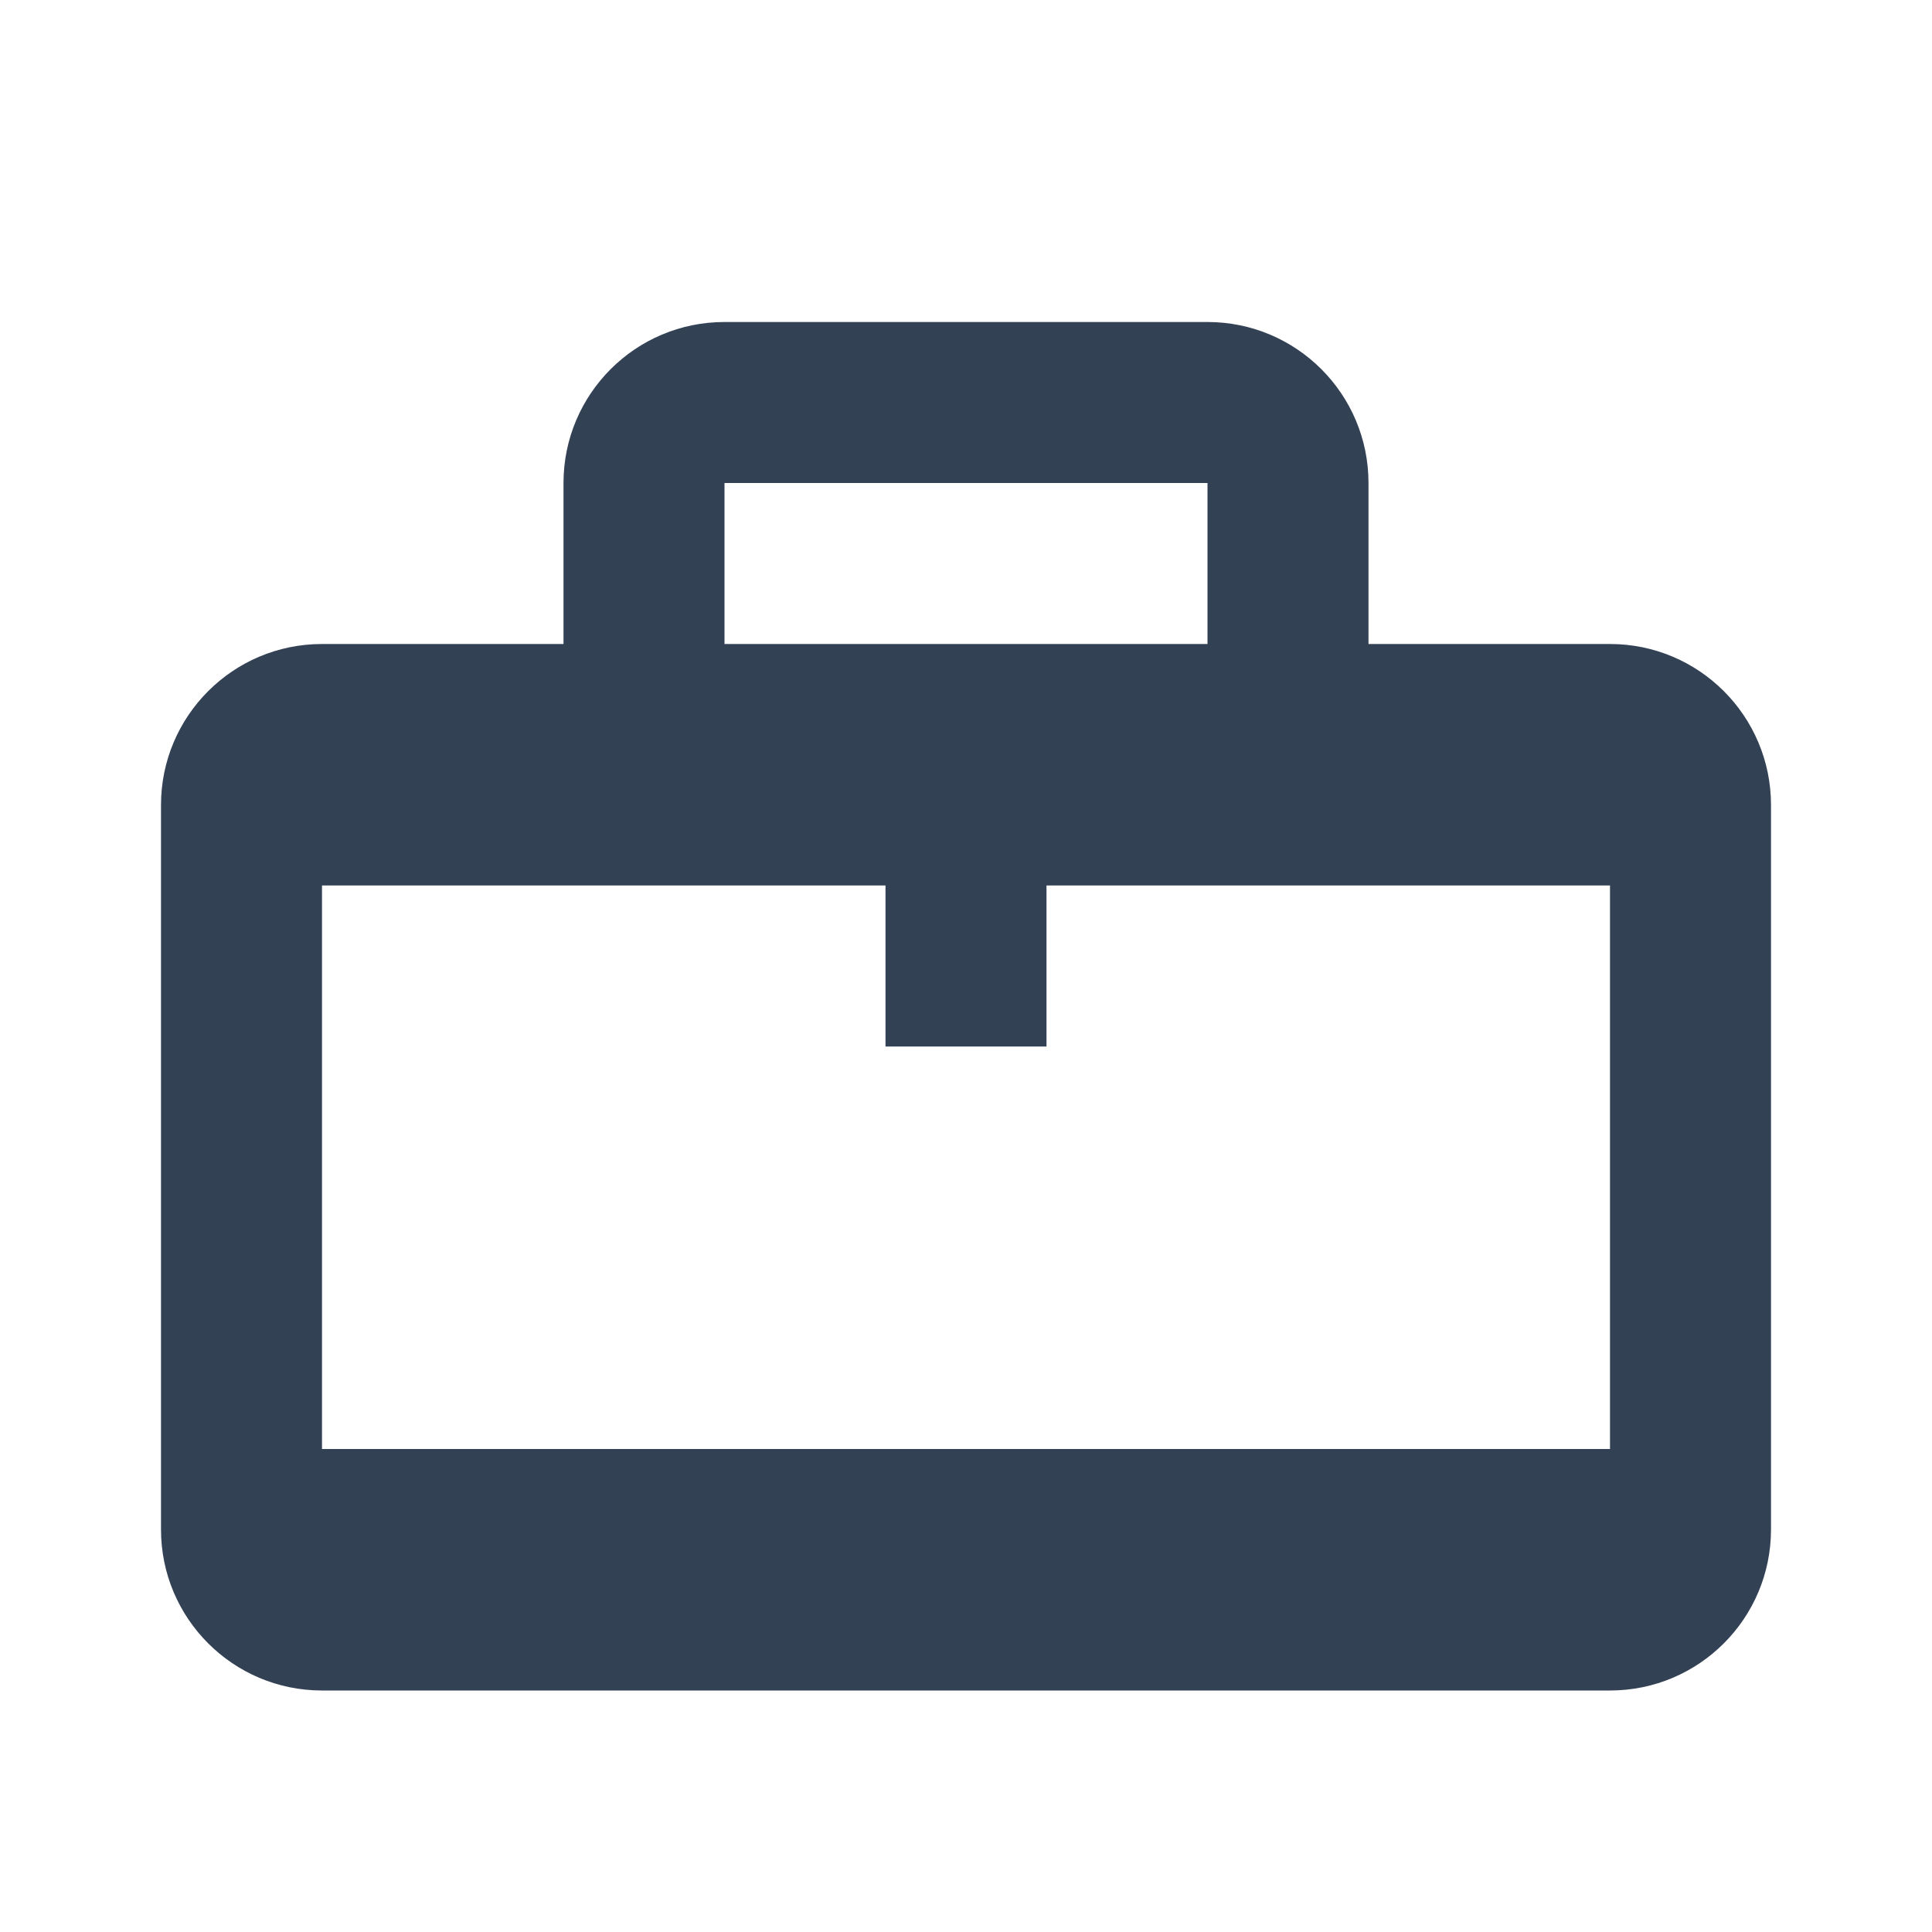
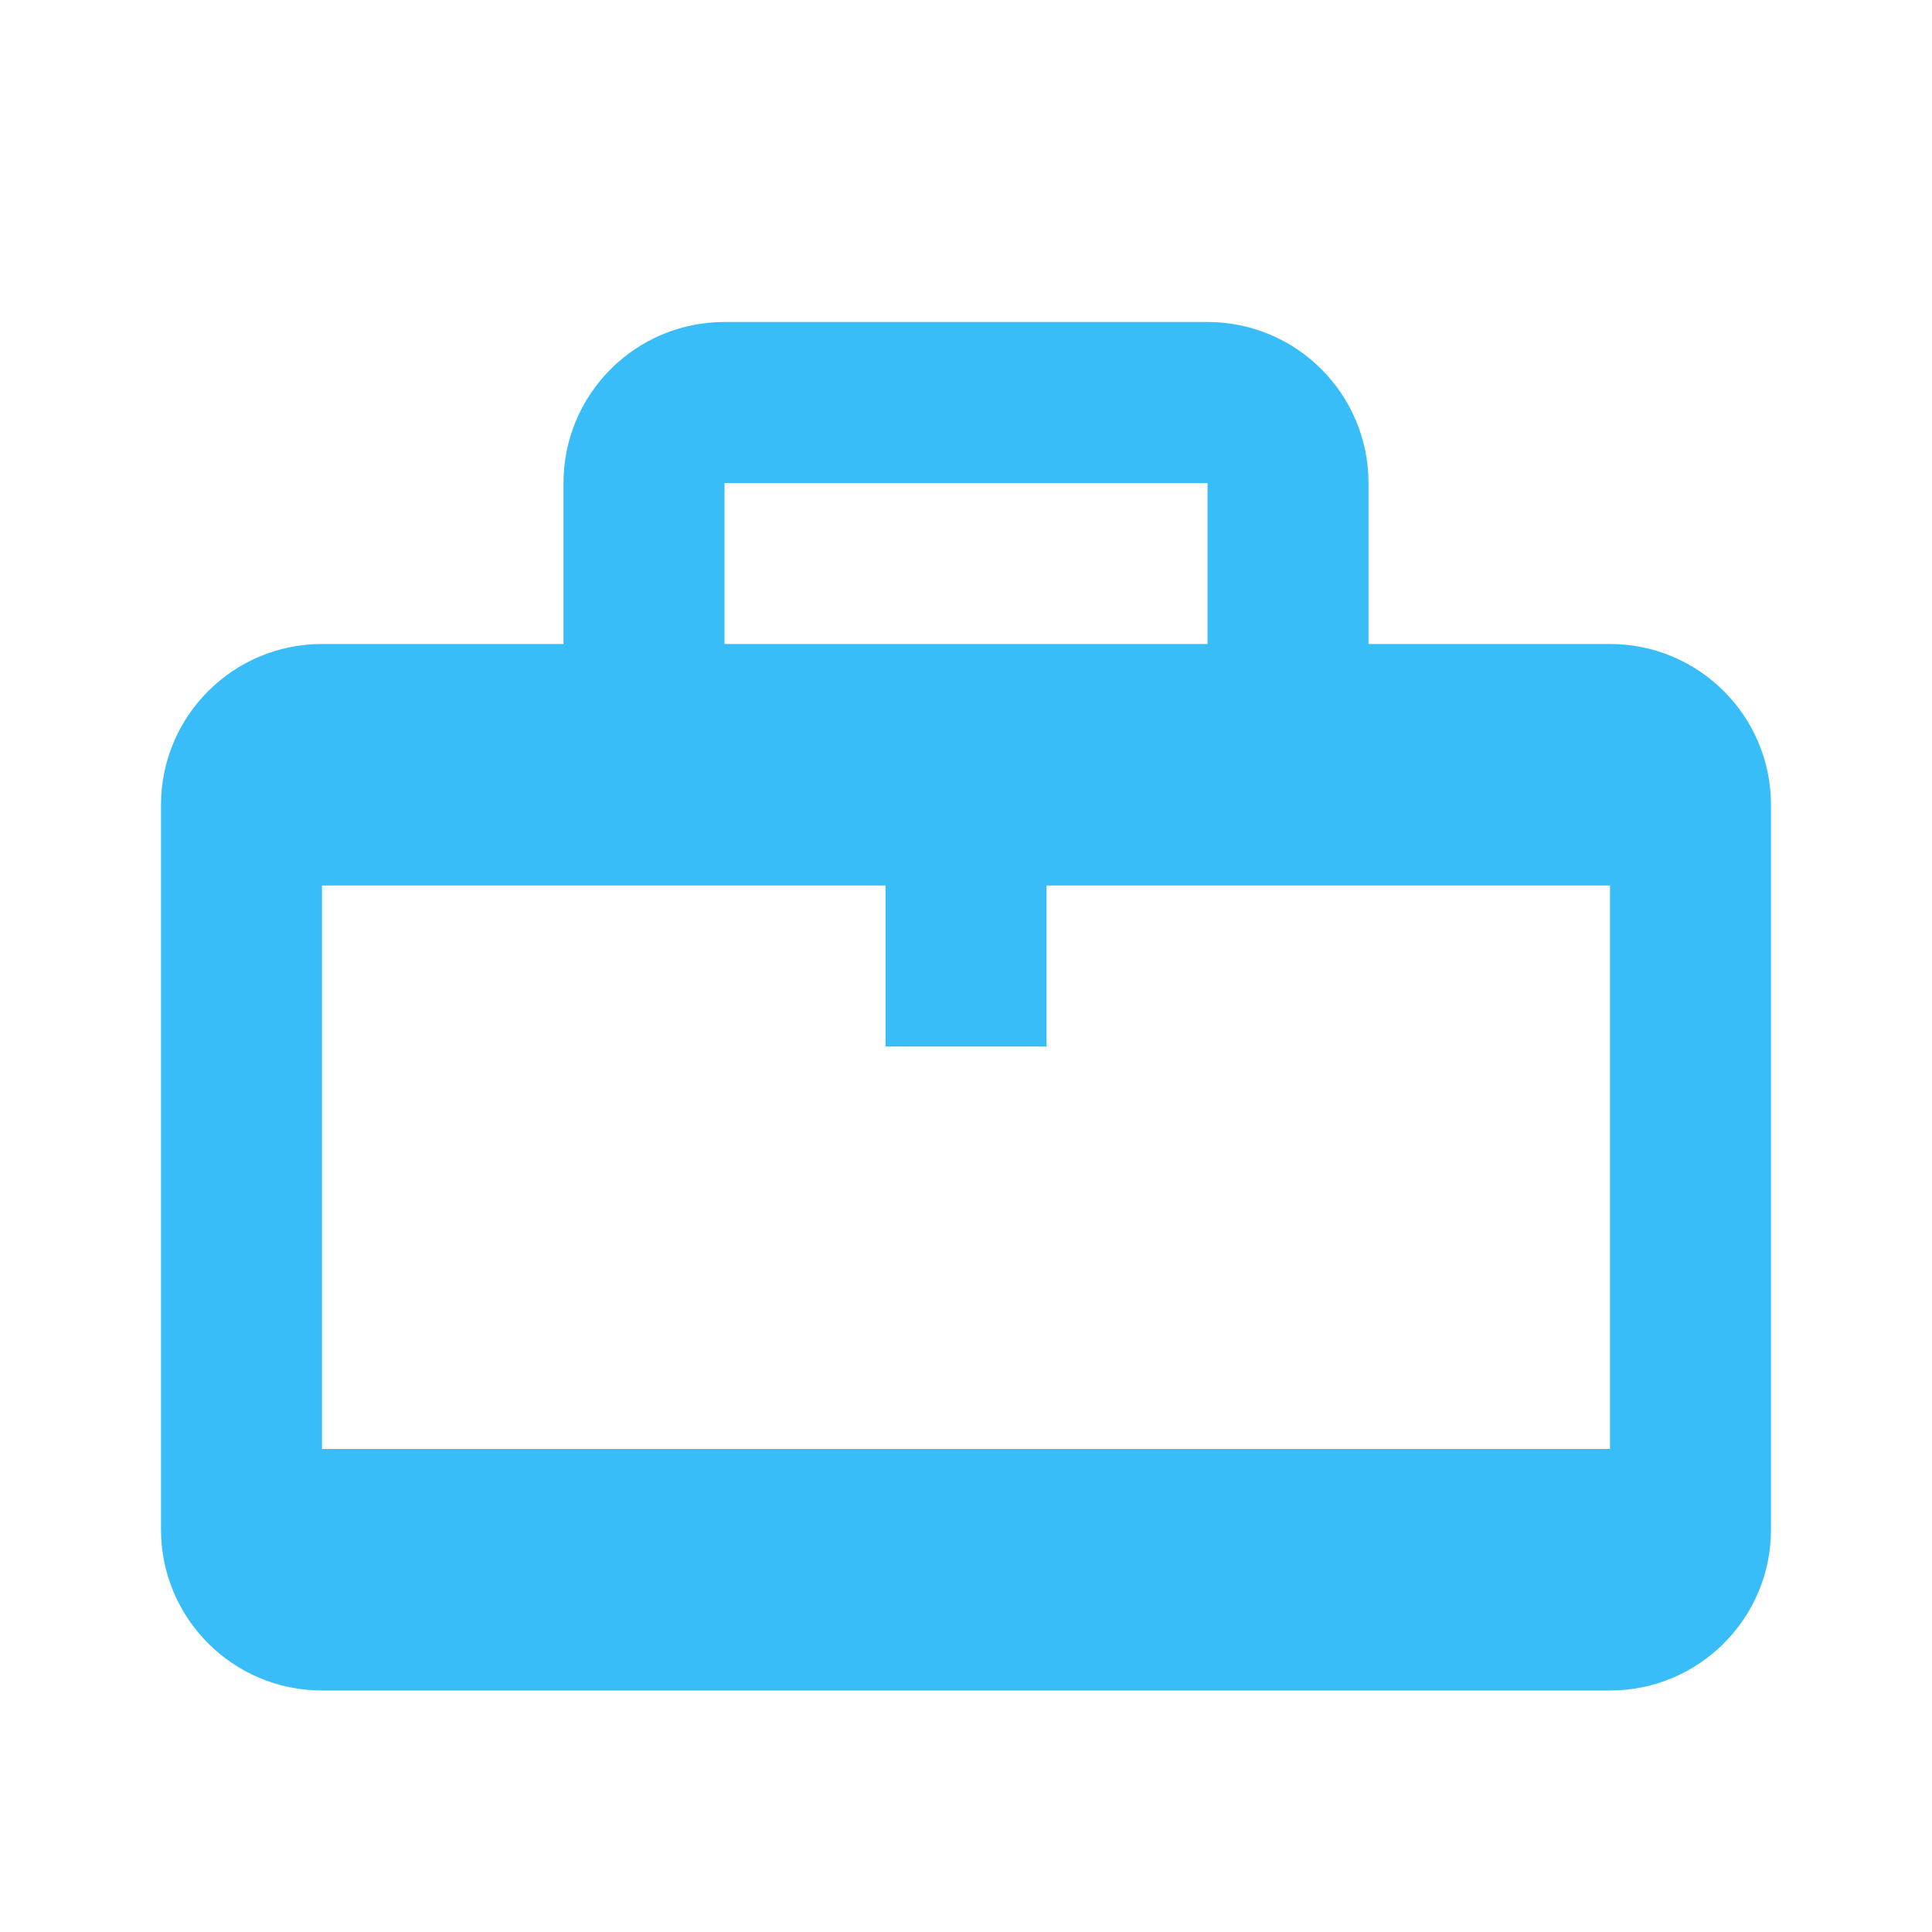
<svg xmlns="http://www.w3.org/2000/svg" viewBox="0 0 24 24" role="img" aria-label="Briefcase">
-   <path fill="#334155" d="M9 4a2 2 0 0 0-2 2v2H4a2 2 0 0 0-2 2v9a2 2 0 0 0 2 2h16a2 2 0 0 0 2-2v-9a2 2 0 0 0-2-2h-3V6a2 2 0 0 0-2-2H9Zm0 2h6v2H9V6Zm-5 5h7v2h2v-2h7v7H4v-7Z" />
+   <path fill="#38bdf8" d="M9 4a2 2 0 0 0-2 2v2H4a2 2 0 0 0-2 2v9a2 2 0 0 0 2 2h16a2 2 0 0 0 2-2v-9a2 2 0 0 0-2-2h-3V6a2 2 0 0 0-2-2H9Zm0 2h6v2H9V6Zm-5 5h7v2h2v-2h7v7H4v-7Z" />
</svg>
